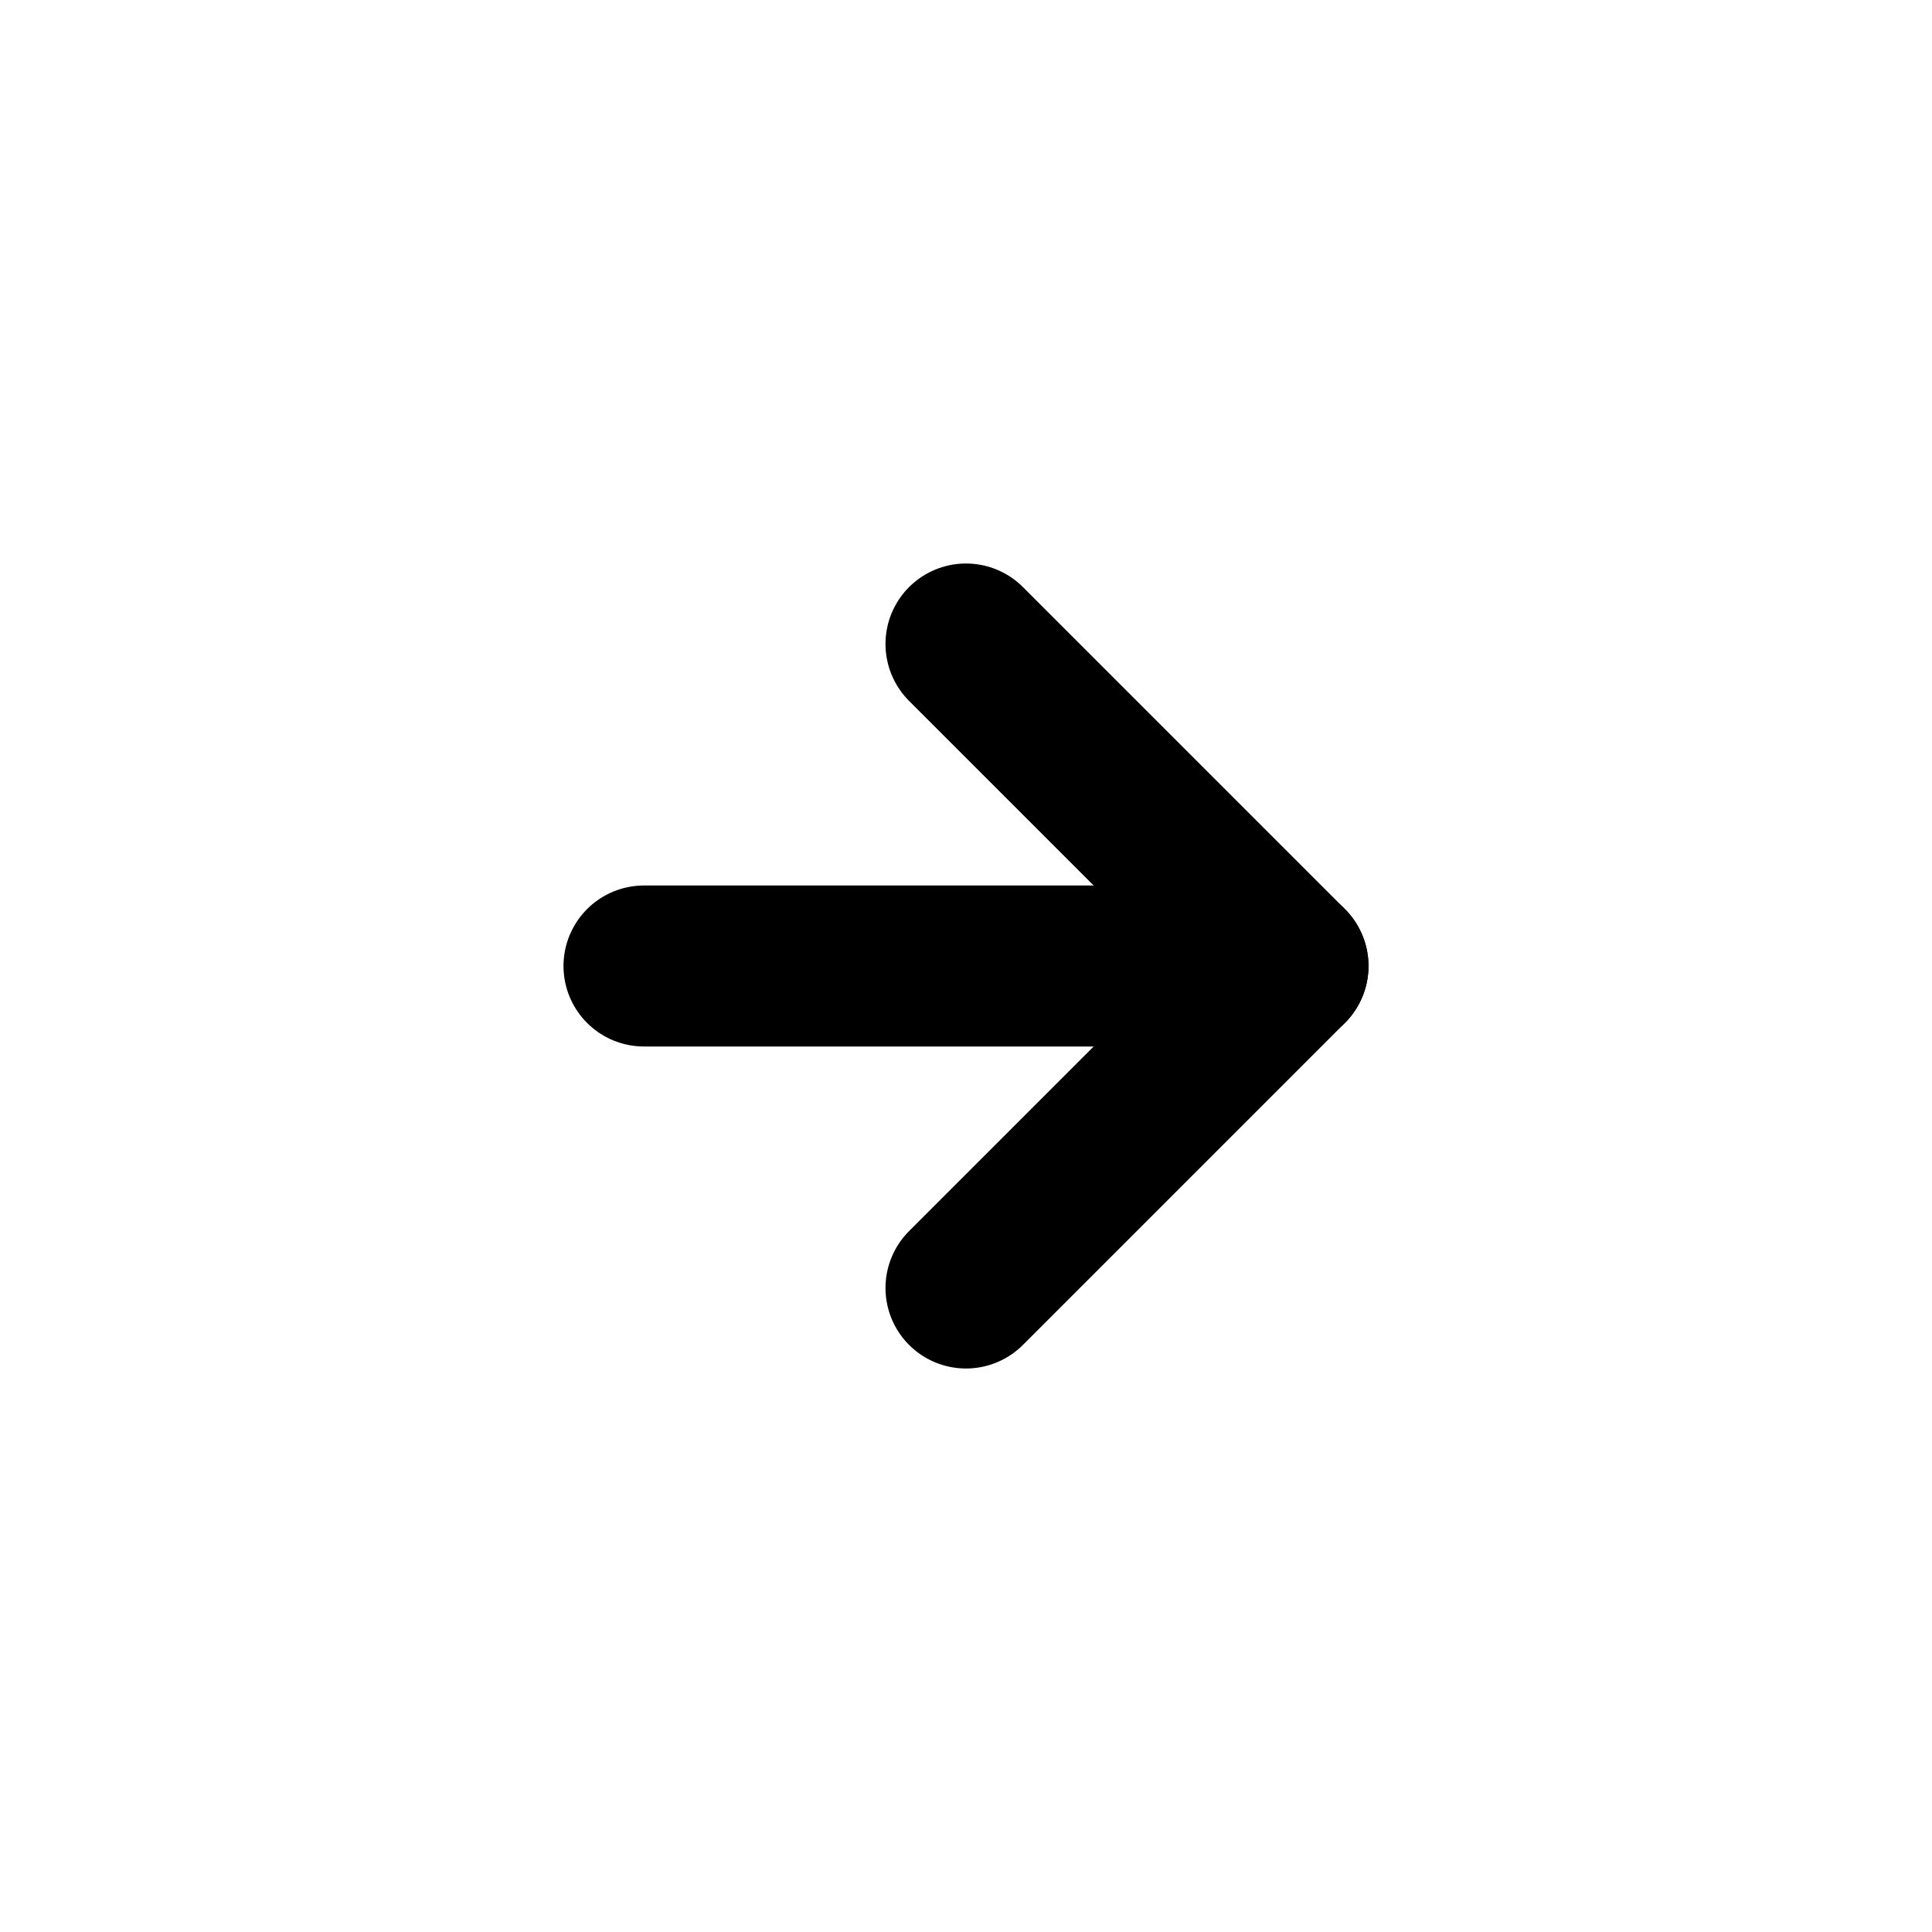
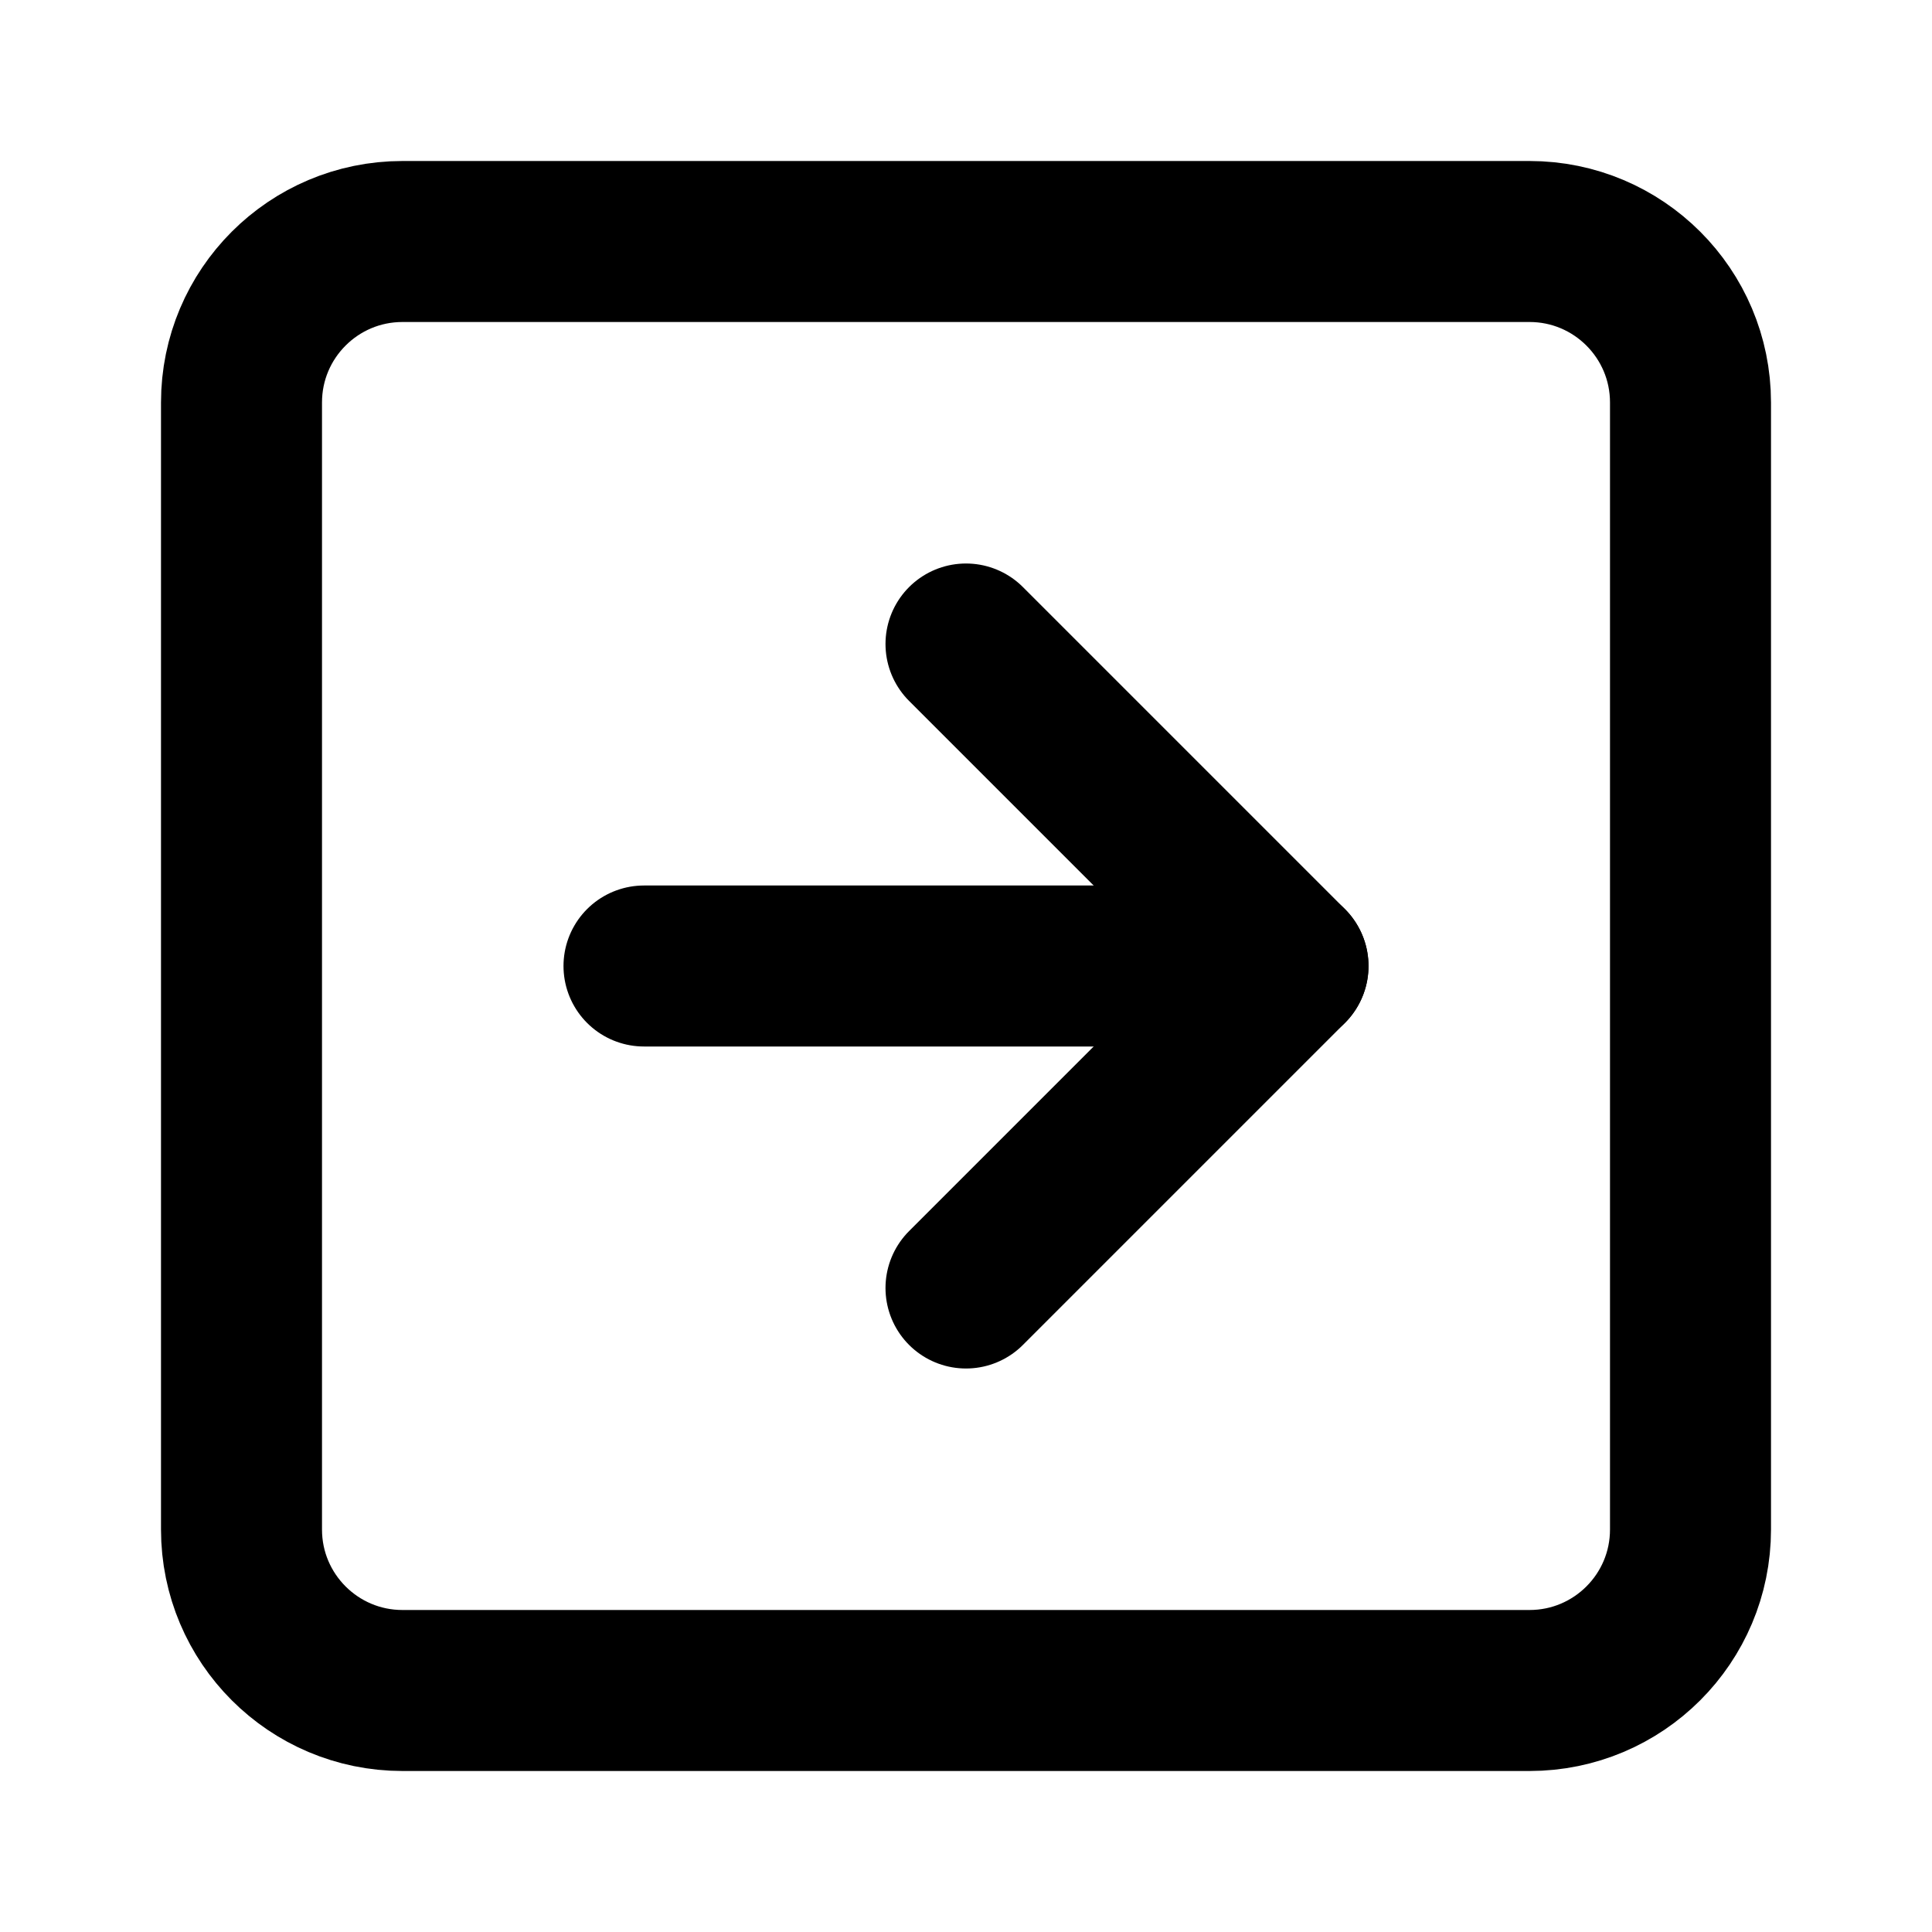
<svg xmlns="http://www.w3.org/2000/svg" viewBox="0 0 24 24" fill="none" stroke="currentColor" stroke-width="2" stroke-linecap="round" stroke-linejoin="round">
-   <rect x="3" y="3" rx="2" />
+   <rect width="18" height="18" x="3" y="3" rx="2" />
  <path d="M8 12h8" />
  <path d="m12 16 4-4-4-4" />
</svg>
